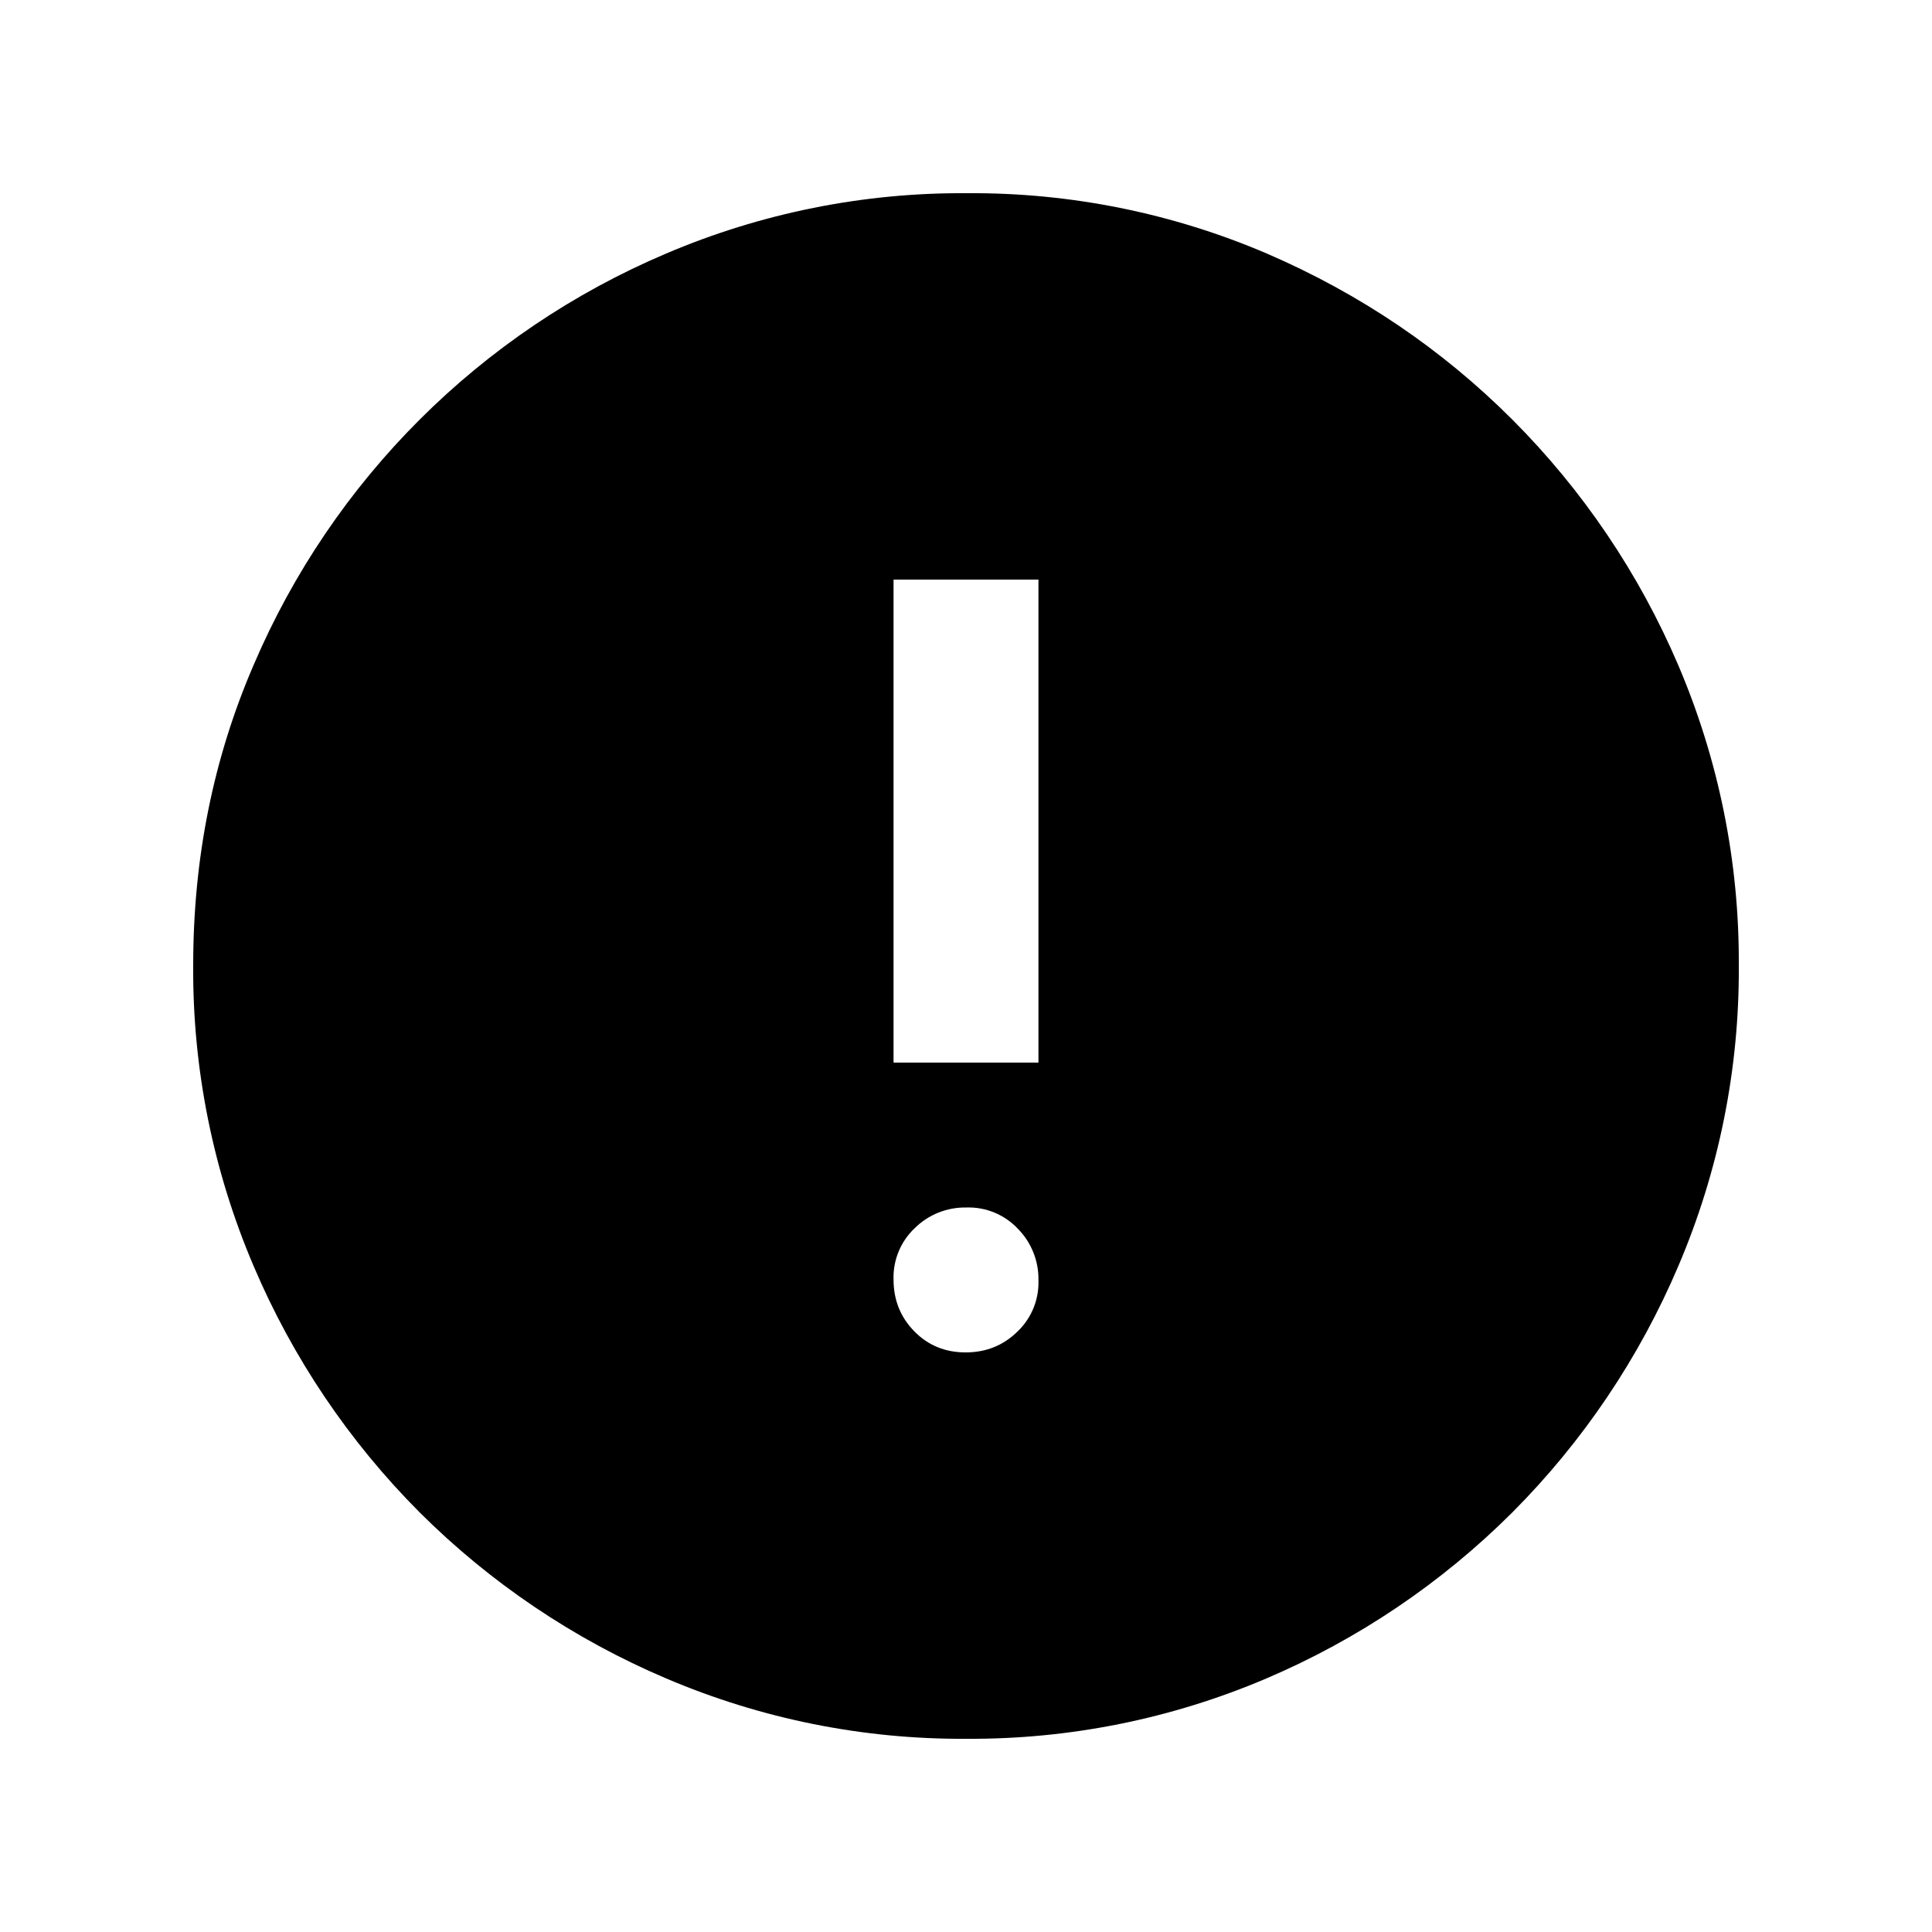
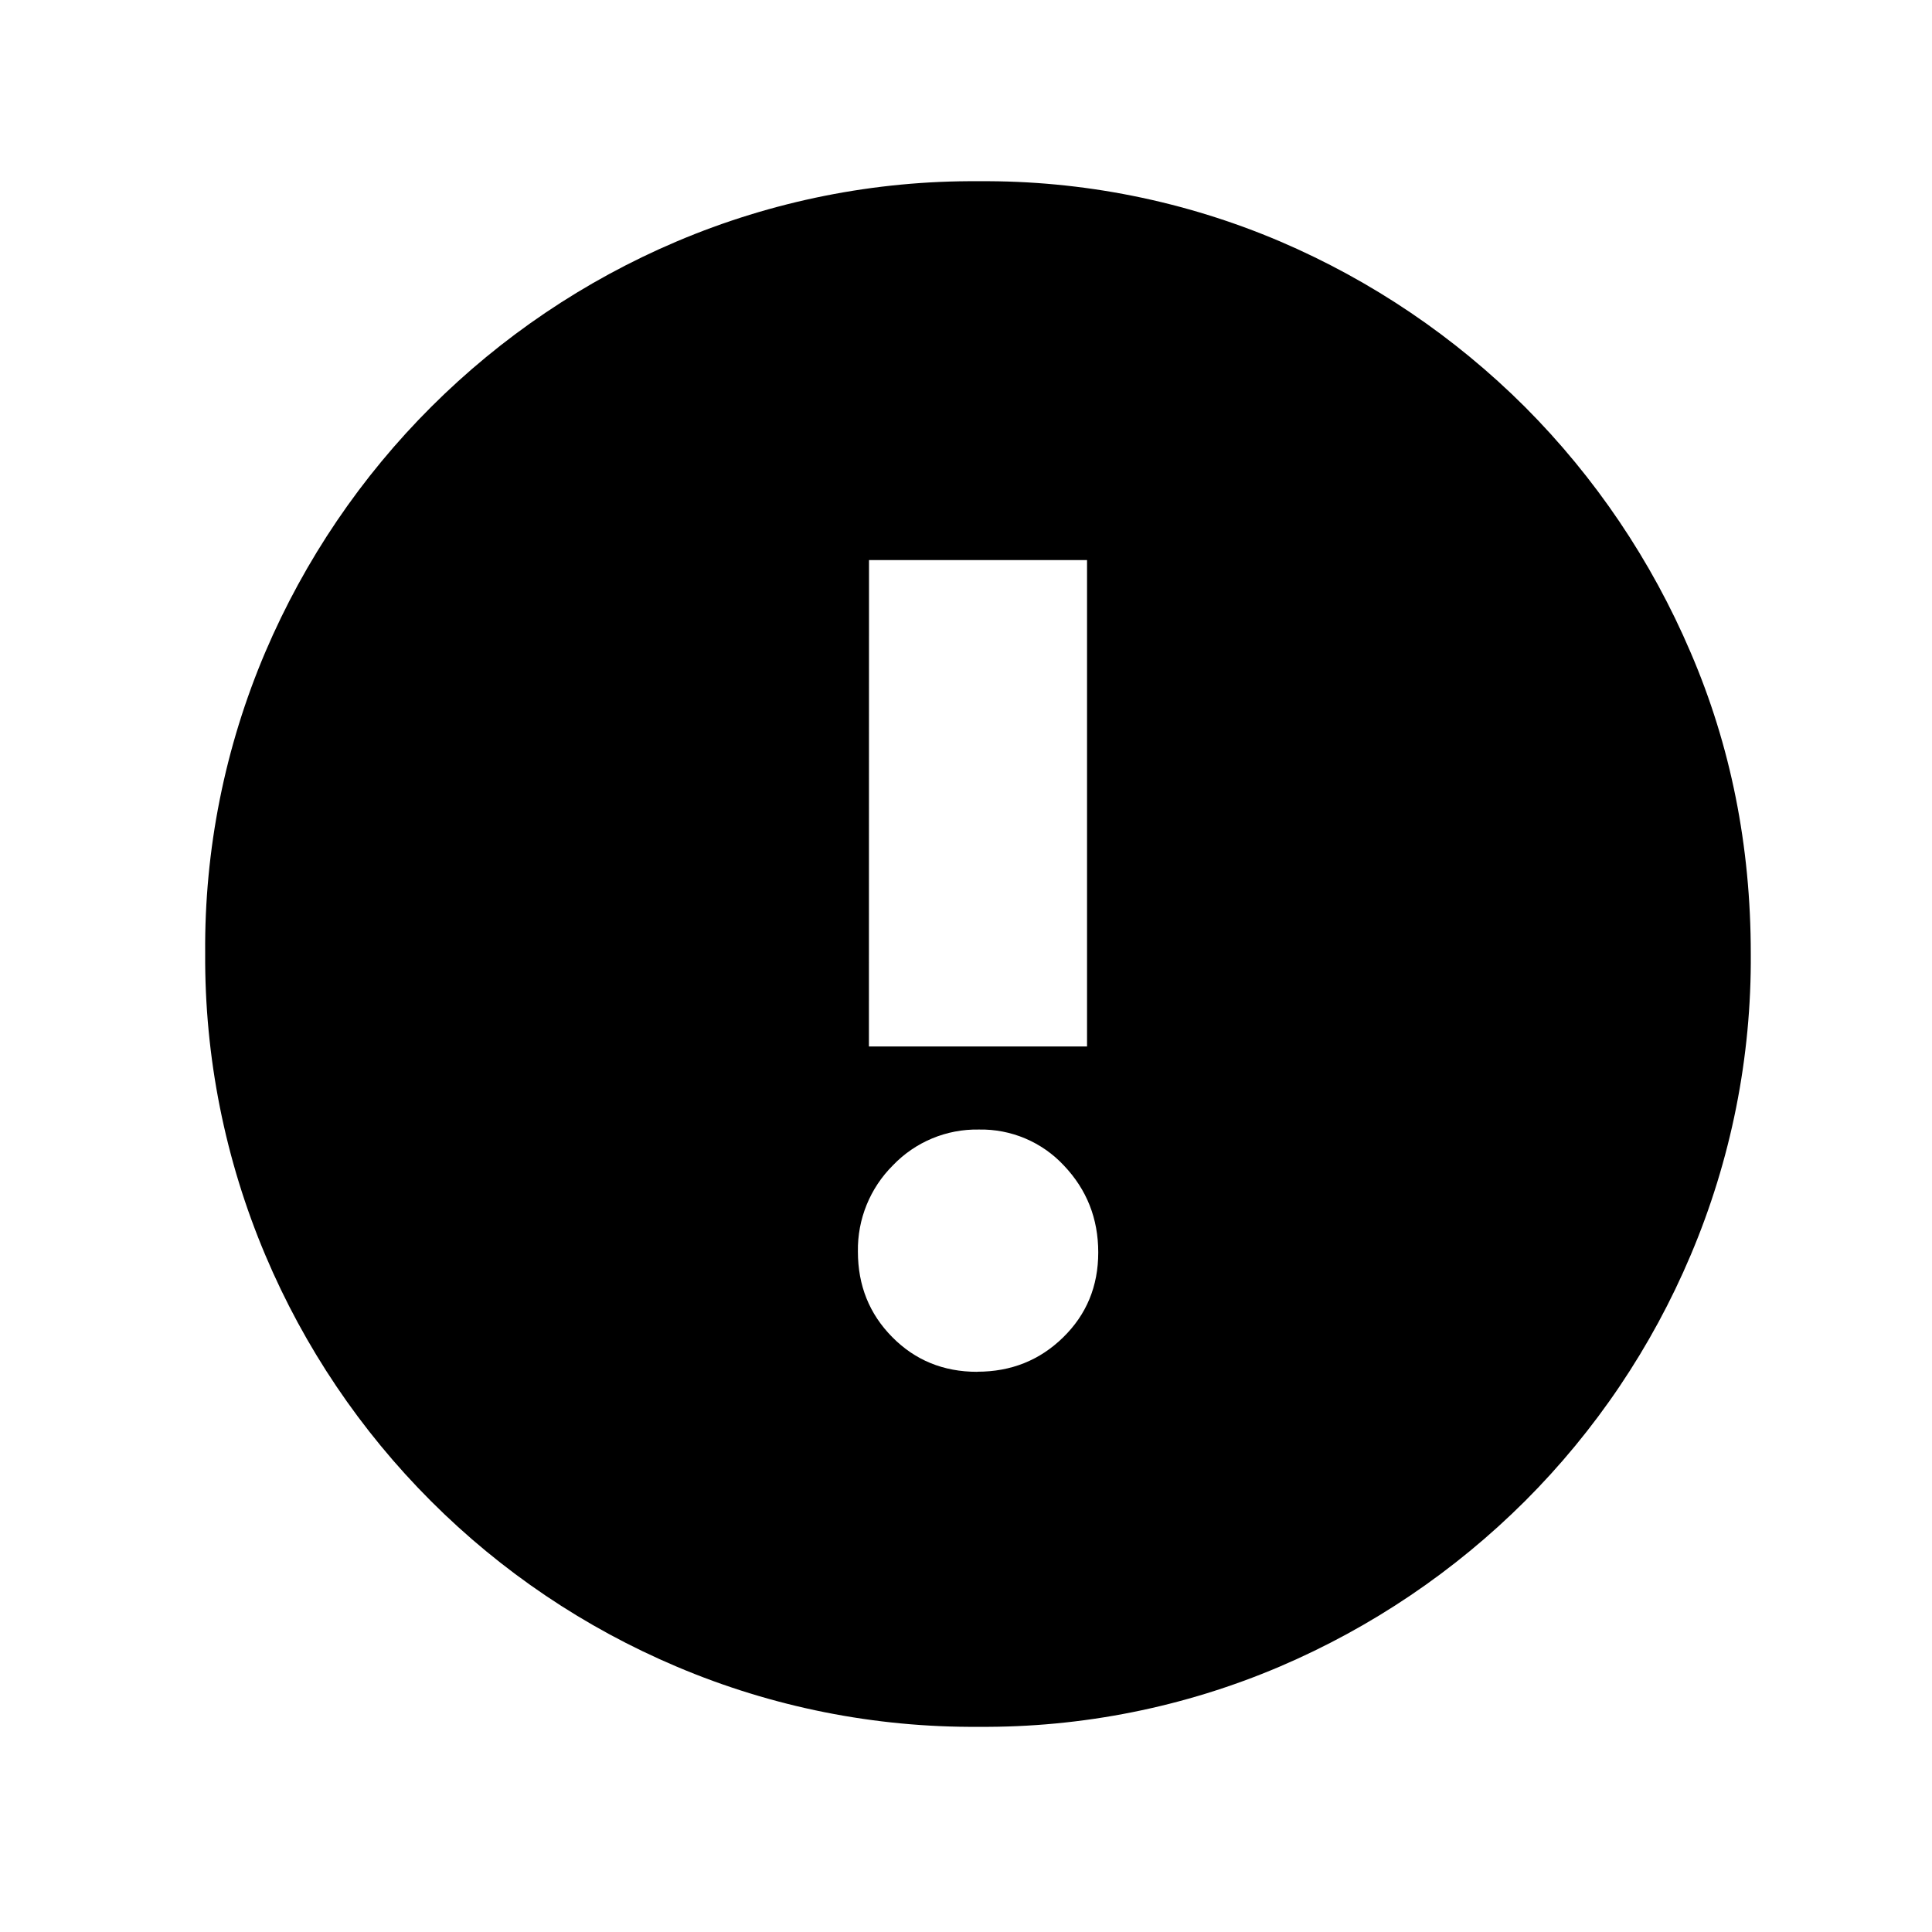
<svg xmlns="http://www.w3.org/2000/svg" width="20" height="20" fill="none" viewBox="0 0 20 20">
-   <path fill="currentColor" d="M9.996 14q.316 0 .535-.214a.7.7 0 0 0 .219-.532.74.74 0 0 0-.214-.535.7.7 0 0 0-.532-.219.74.74 0 0 0-.535.214.7.7 0 0 0-.219.532q0 .316.214.535t.532.219m-.746-3h1.5V6h-1.5zm.756 7a7.8 7.8 0 0 1-3.11-.625 8.1 8.1 0 0 1-2.552-1.719 8.1 8.1 0 0 1-1.719-2.551A7.8 7.8 0 0 1 2 9.99q0-1.657.625-3.105a8.07 8.07 0 0 1 4.27-4.26A7.8 7.8 0 0 1 10.01 2a7.75 7.75 0 0 1 3.105.625q1.447.625 2.541 1.719a8.1 8.1 0 0 1 1.719 2.546A7.8 7.8 0 0 1 18 9.994a7.8 7.8 0 0 1-.625 3.11 8.1 8.1 0 0 1-1.719 2.552 8.1 8.1 0 0 1-2.546 1.719 7.8 7.8 0 0 1-3.104.625" />
+   <path fill="currentColor" d="M10.117 14.2q.525 0 .888-.355.364-.355.364-.88t-.355-.899a1.17 1.17 0 0 0-.88-.373 1.2 1.2 0 0 0-.89.37 1.23 1.23 0 0 0-.363.894q0 .525.355.884.355.36.88.36m-1.121-3.368h2.258V5.798H8.996zm1.134 7.043a7.85 7.85 0 0 1-3.124-.623 8 8 0 0 1-2.544-1.714 8 8 0 0 1-1.713-2.543 7.9 7.9 0 0 1-.624-3.129 7.8 7.8 0 0 1 .624-3.12A8.05 8.05 0 0 1 7.004 2.5a7.85 7.85 0 0 1 3.129-.624 7.8 7.8 0 0 1 3.12.624 8.1 8.1 0 0 1 2.534 1.713A8.1 8.1 0 0 1 17.5 6.751q.624 1.449.624 3.12a7.85 7.85 0 0 1-.623 3.124 8 8 0 0 1-1.714 2.544 8.1 8.1 0 0 1-2.538 1.713 7.8 7.8 0 0 1-3.12.624" />
</svg>
